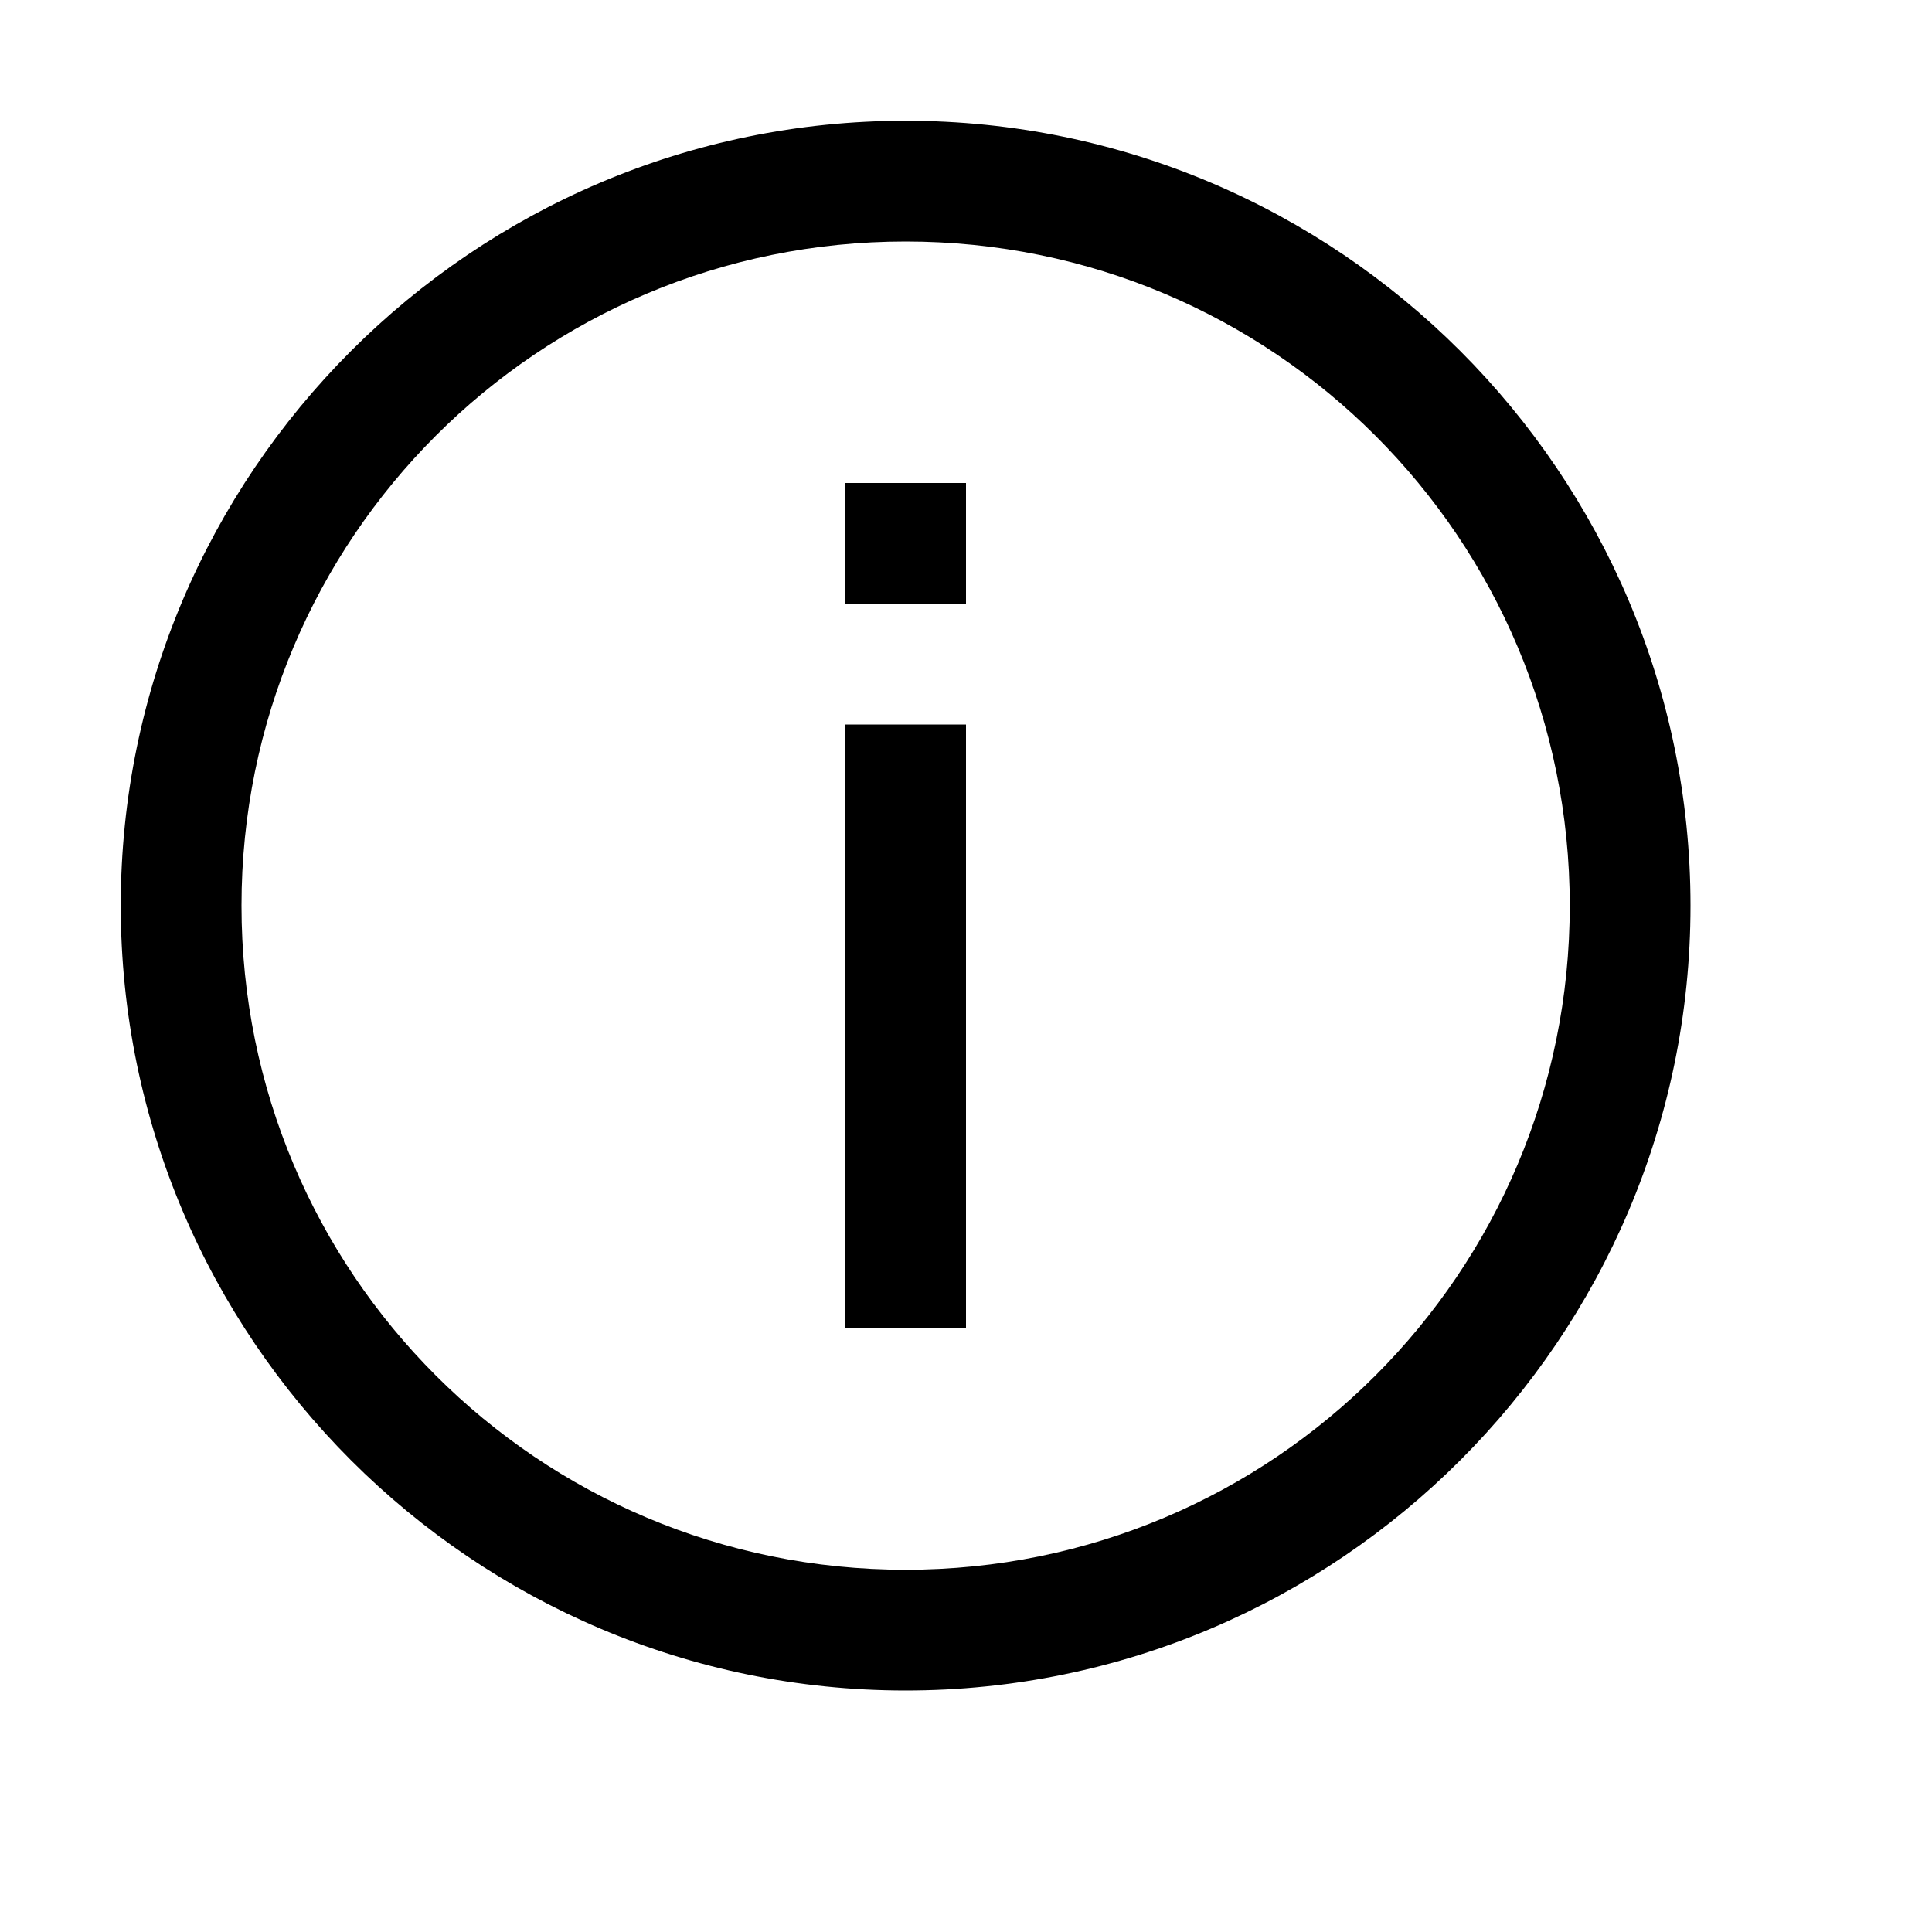
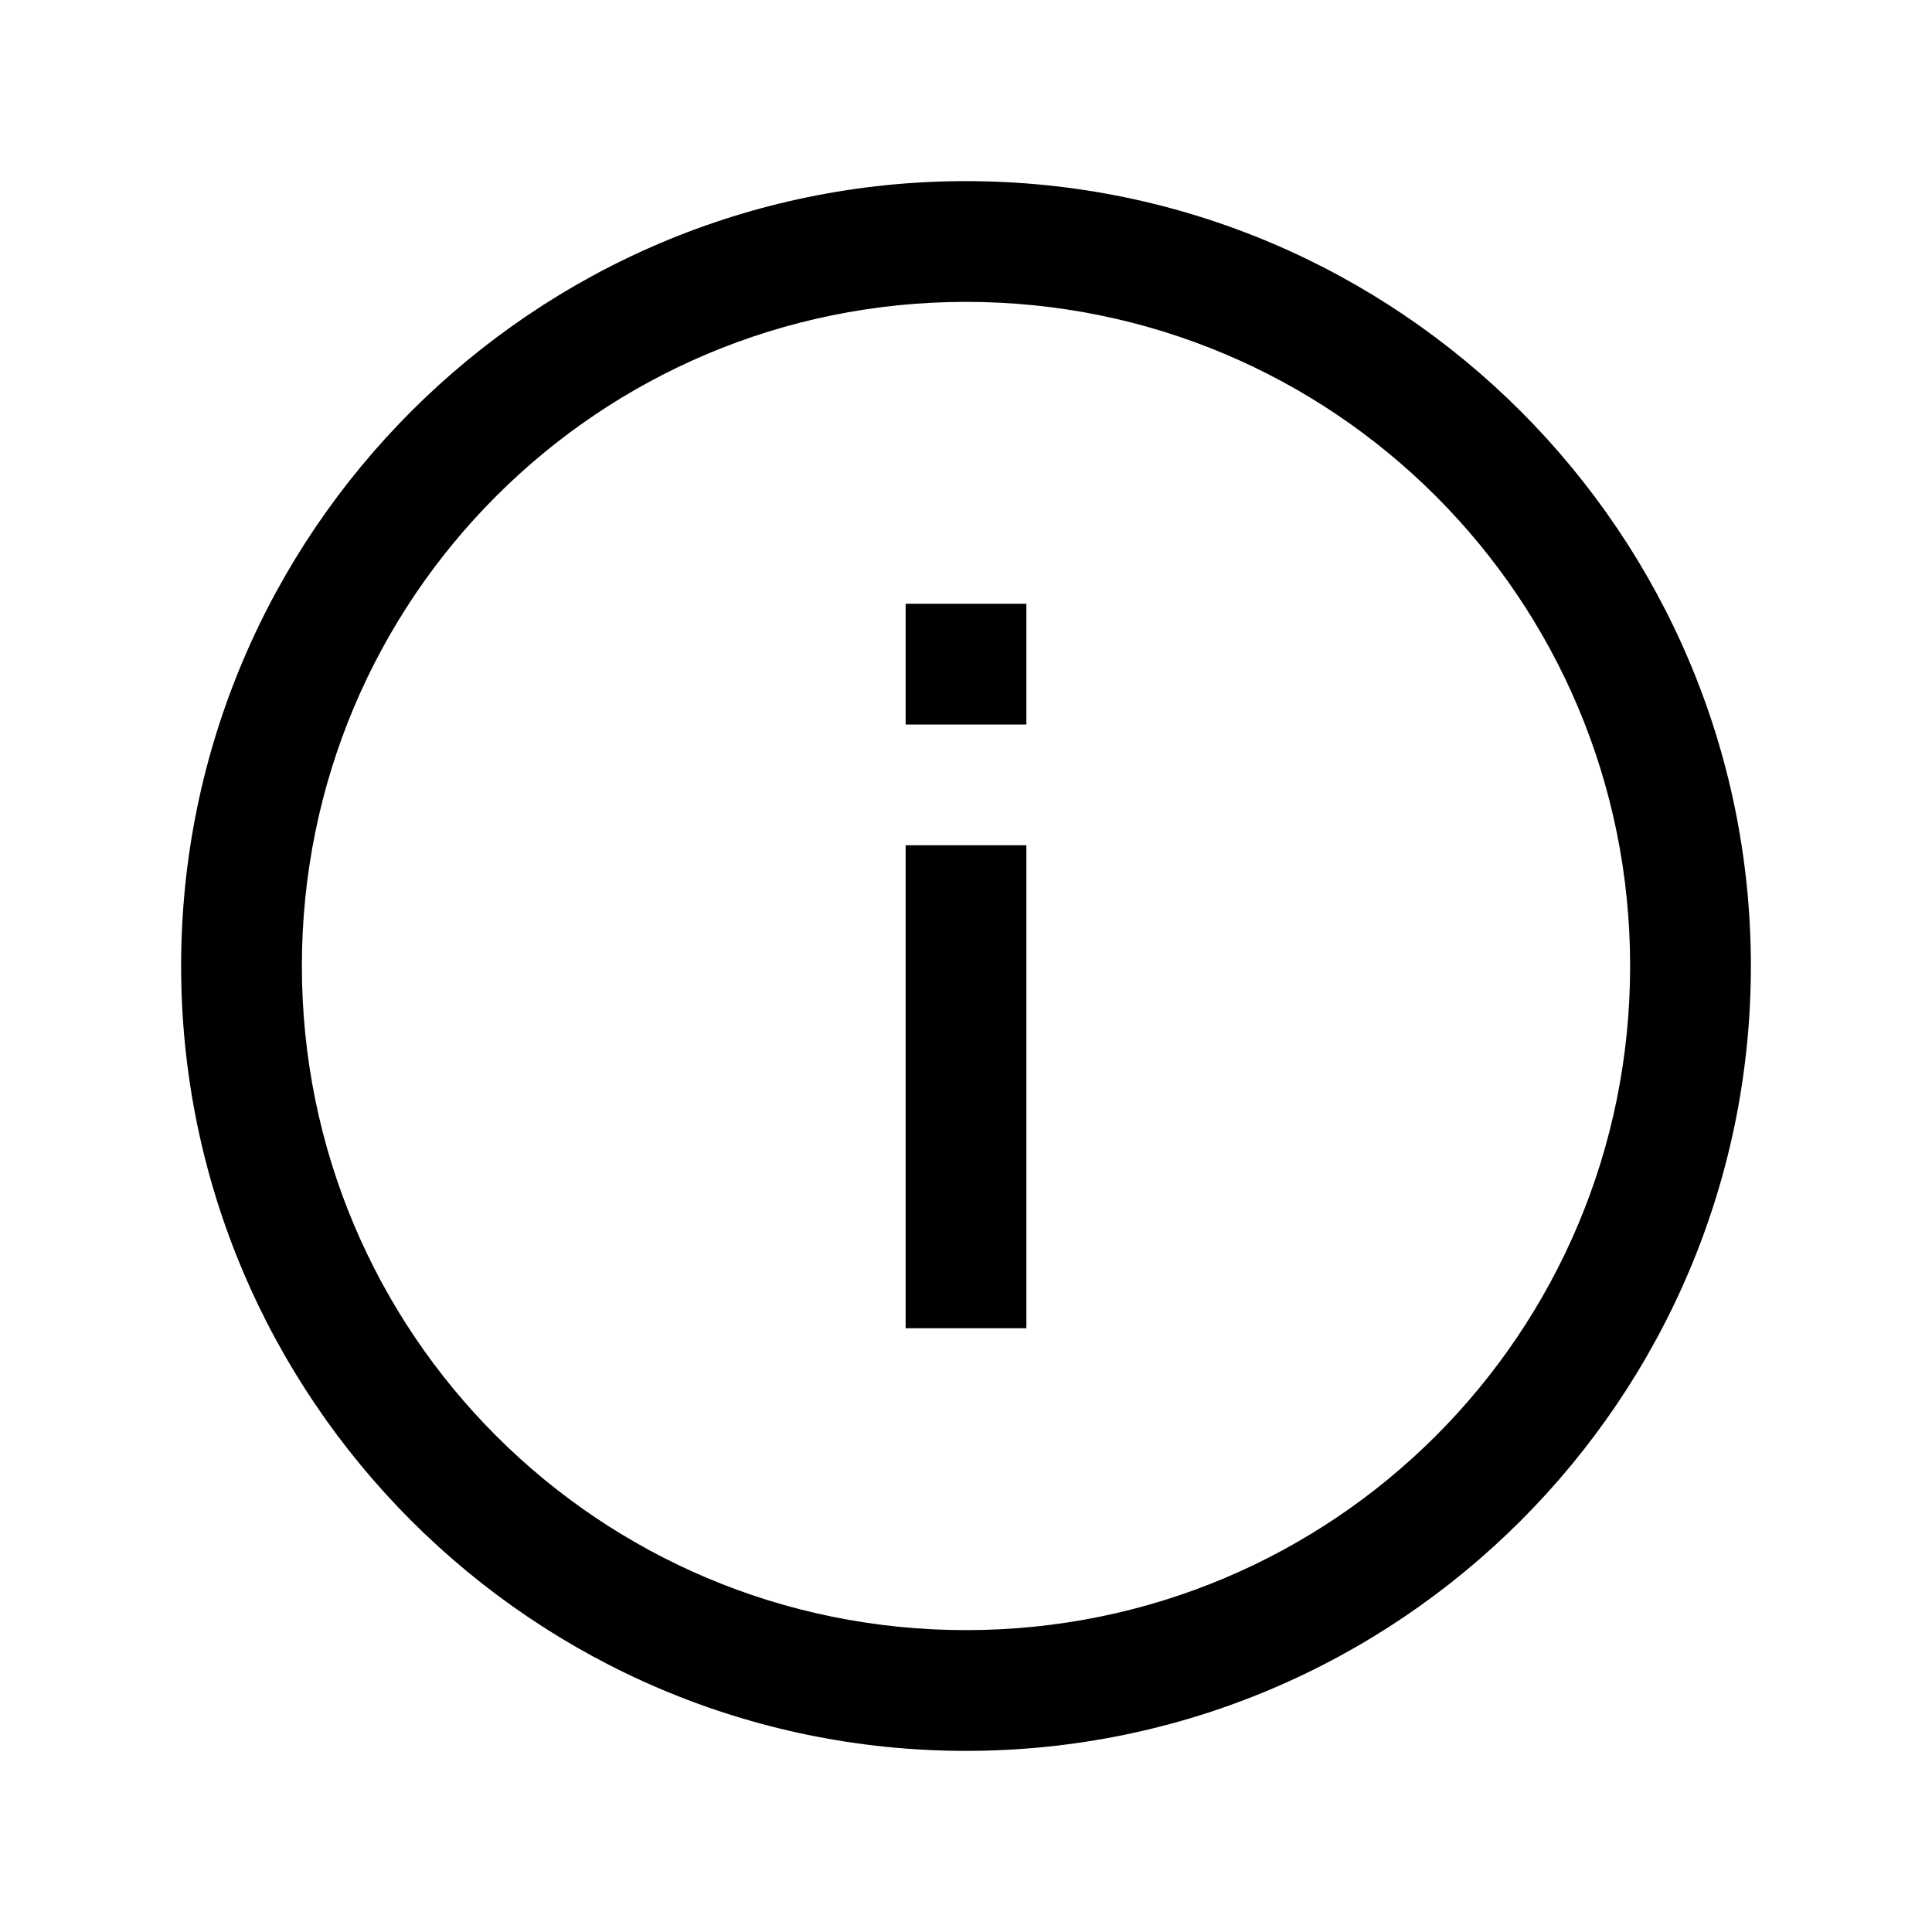
- <svg xmlns="http://www.w3.org/2000/svg" fill="#000000" viewBox="0 0 16 16" width="96px" height="96px">
-   <path d="M 7.5 1 C 3.918 1 1 3.918 1 7.5 C 1 11.082 3.918 14 7.5 14 C 11.082 14 14 11.082 14 7.5 C 14 3.918 11.082 1 7.5 1 Z M 7.5 2 C 10.543 2 13 4.457 13 7.5 C 13 10.543 10.543 13 7.5 13 C 4.457 13 2 10.543 2 7.5 C 2 4.457 4.457 2 7.5 2 Z M 7 4 L 7 5 L 8 5 L 8 4 Z M 7 6 L 7 11 L 8 11 L 8 6 Z" />
+ <svg xmlns="http://www.w3.org/2000/svg" fill="#000000" viewBox="0 0 32 32" width="256px" height="256px">
+   <path d="M 16 3 C 8.832 3 3 8.832 3 16 C 3 23.168 8.832 29 16 29 C 23.168 29 29 23.168 29 16 C 29 8.832 23.168 3 16 3 Z M 16 5 C 22.086 5 27 9.914 27 16 C 27 22.086 22.086 27 16 27 C 9.914 27 5 22.086 5 16 C 5 9.914 9.914 5 16 5 Z M 15 10 L 15 12 L 17 12 L 17 10 Z M 15 14 L 15 22 L 17 22 L 17 14 Z" />
</svg>
